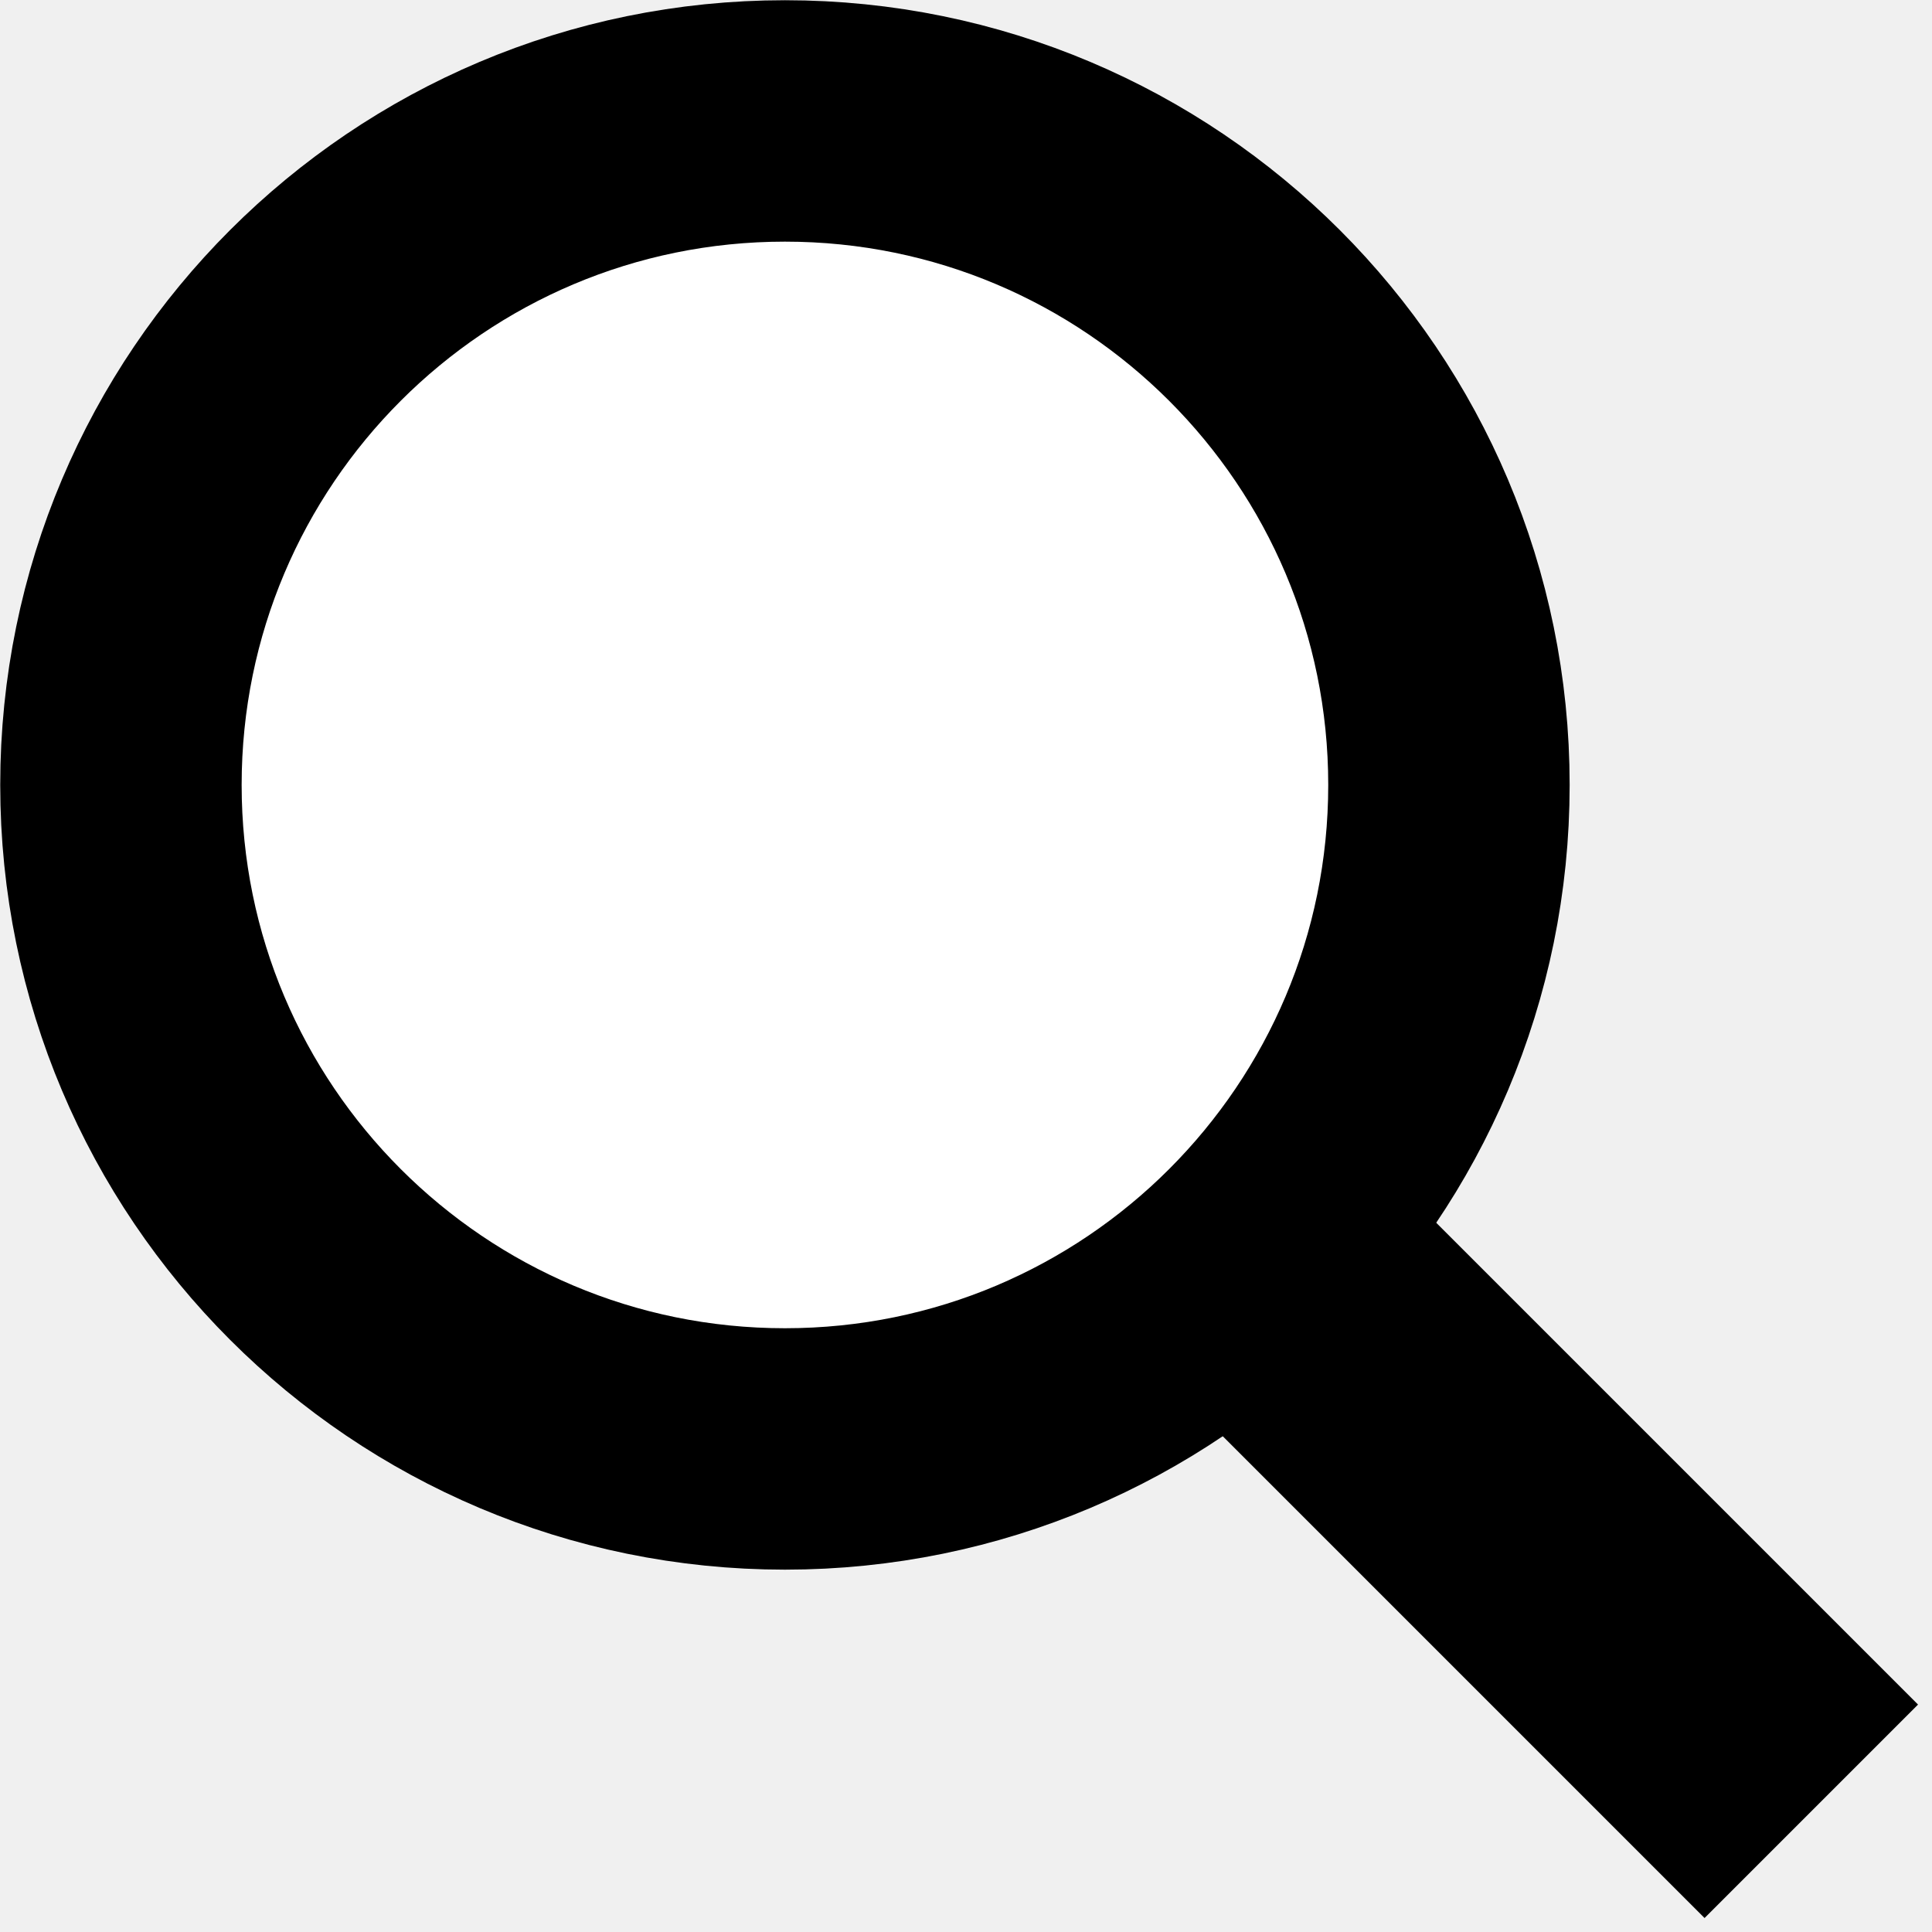
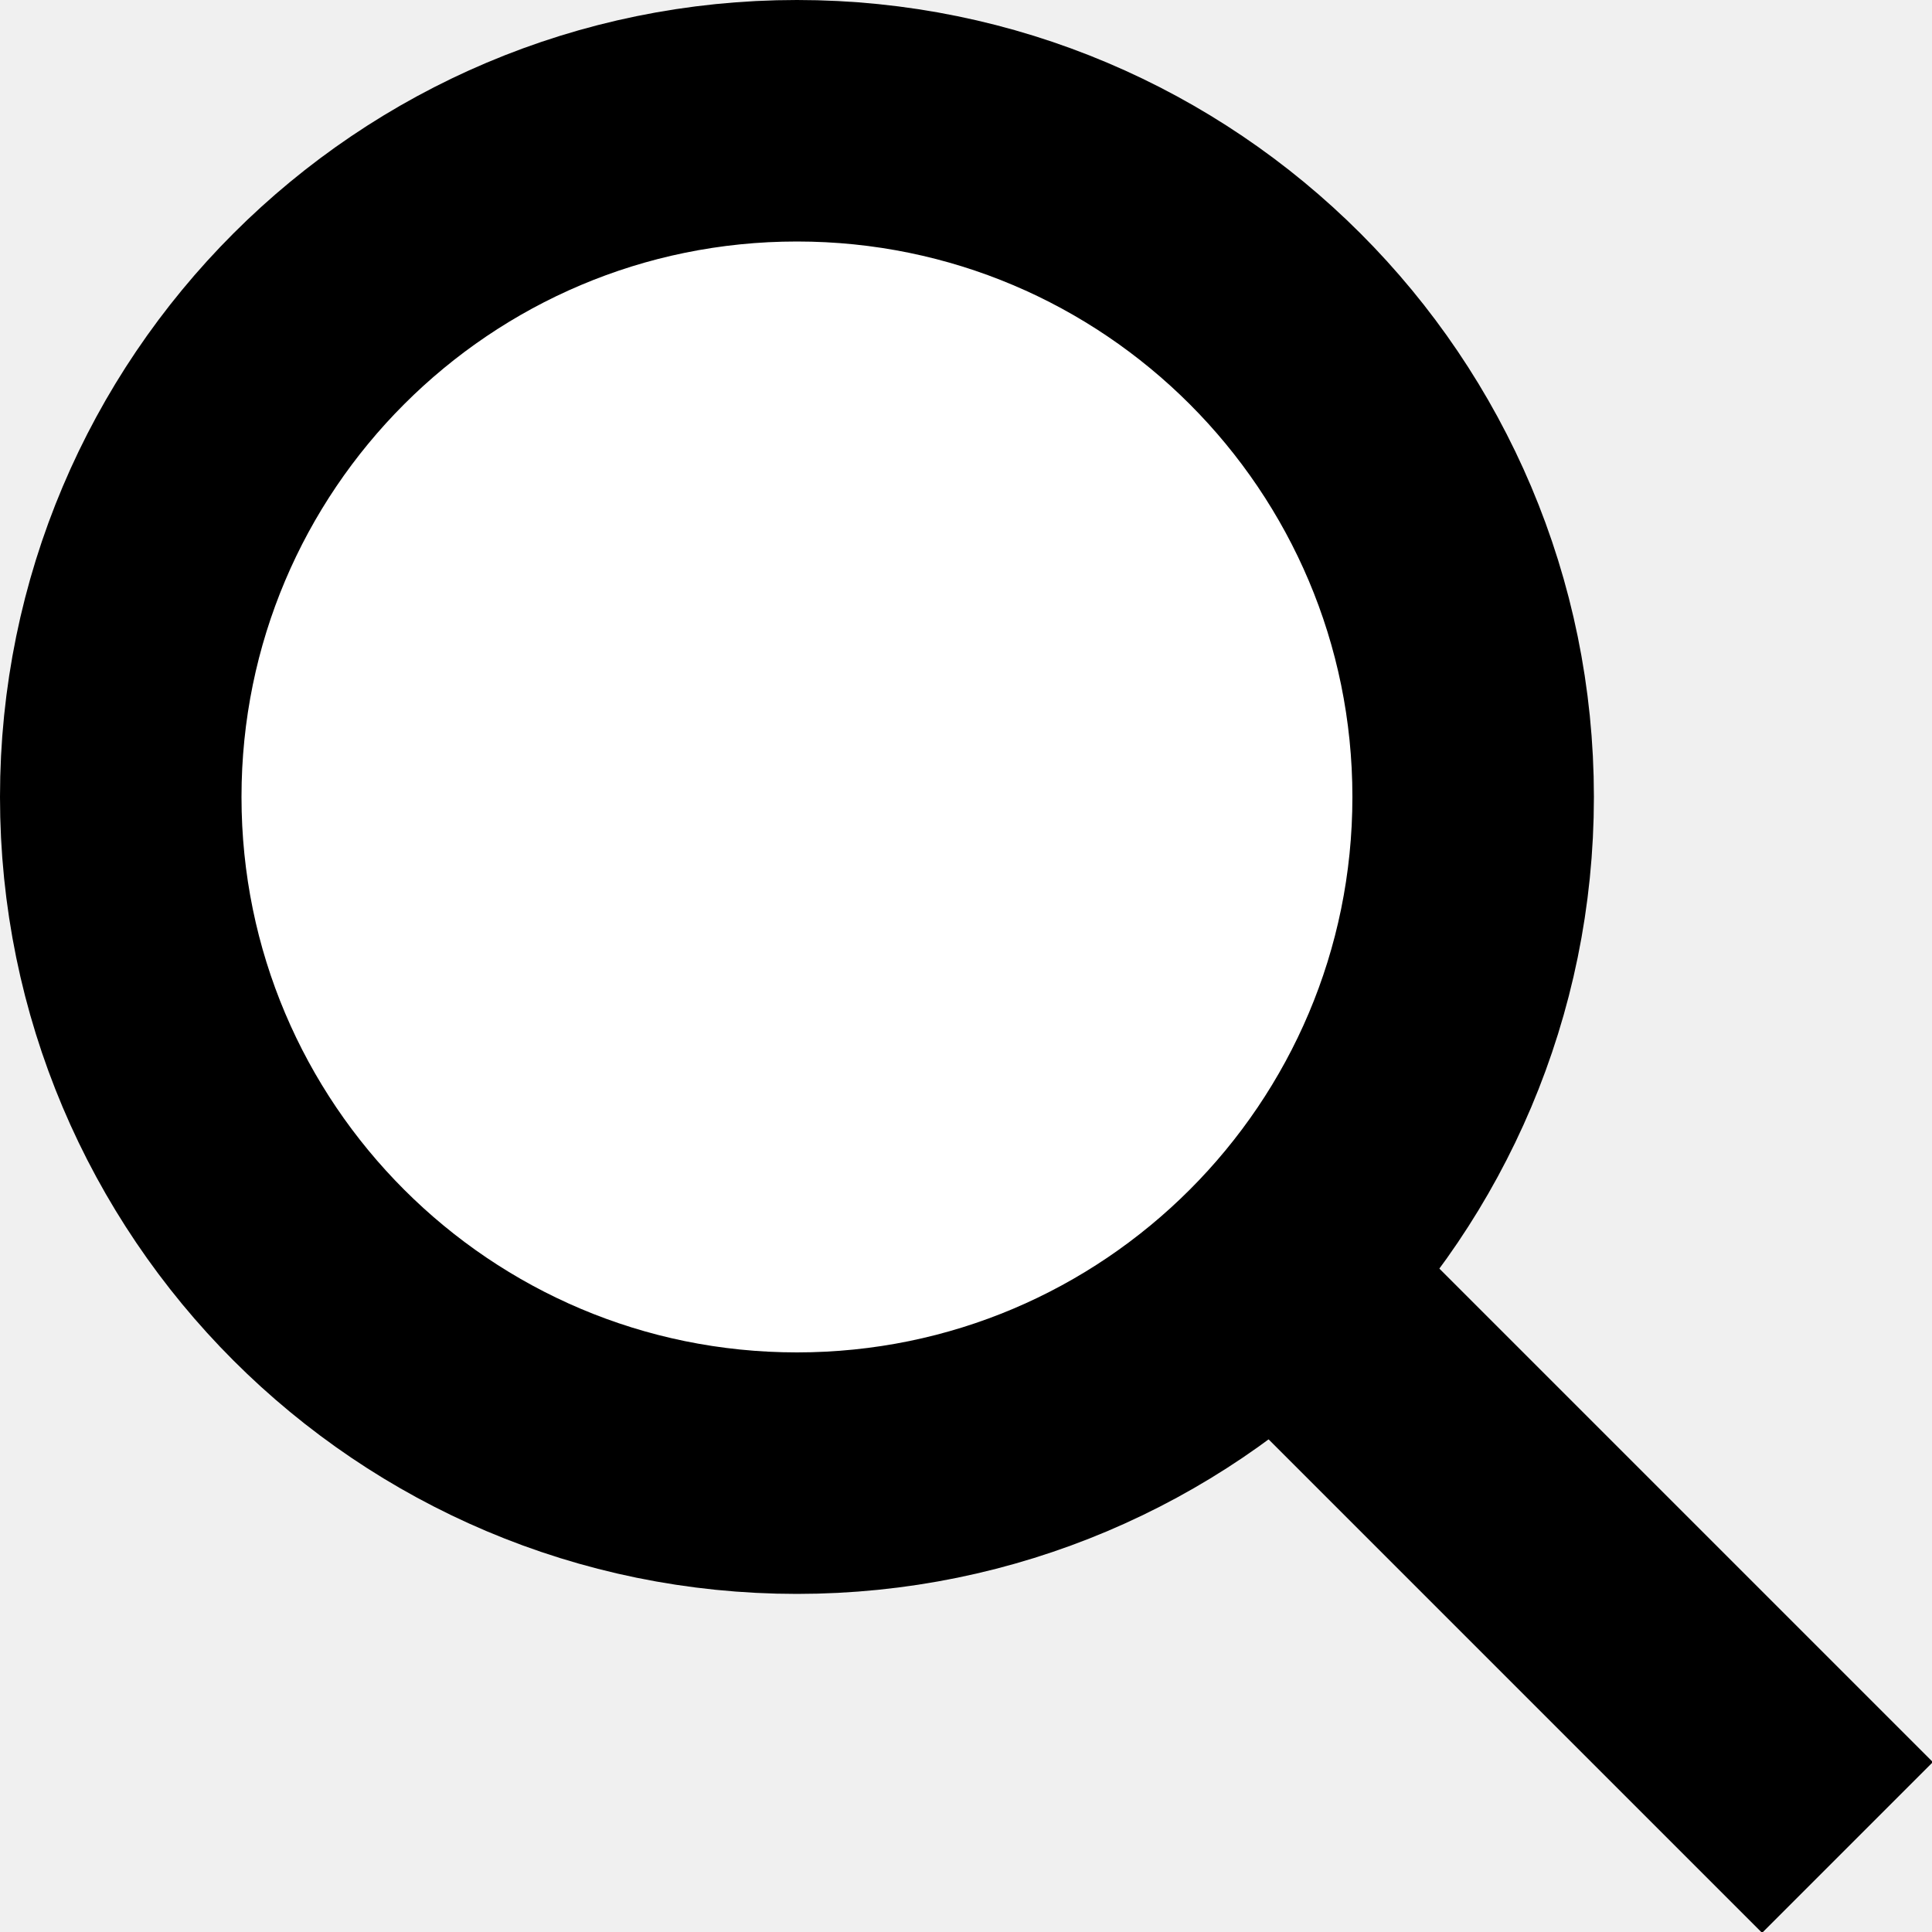
- <svg xmlns="http://www.w3.org/2000/svg" width="32" height="32" viewBox="0 0 8.467 8.467" version="1.1" id="svg1880">
-   <defs id="defs1874">
-     <marker style="overflow:visible" id="Arrow1Lstart" refX="0" refY="0" orient="auto">
-       <path transform="matrix(0.8,0,0,0.8,10,0)" style="fill-rule:evenodd;stroke:#000000;stroke-width:1pt" d="M 0,0 5,-5 -12.5,0 5,5 Z" id="path884" />
-     </marker>
-   </defs>
-   <g id="layer1">
-     <circle style="fill:#ffffff;fill-opacity:1;stroke:#000000;stroke-width:1.058;stroke-linejoin:round;stroke-miterlimit:4;stroke-dasharray:none;stroke-opacity:1;paint-order:markers fill stroke" id="path854" cx="3.44" cy="3.44" r="2.91" />
-     <path style="fill:none;stroke:#000000;stroke-width:1.323;stroke-linecap:butt;stroke-linejoin:miter;stroke-miterlimit:4;stroke-dasharray:none;stroke-opacity:1" d="M 7.938,7.938 5.292,5.292" id="path856" />
+ <svg xmlns="http://www.w3.org/2000/svg" width="32" height="32" version="1.1" viewBox="0 0 32 32">
+   <g stroke="#000000" stroke-width="4">
+     <circle cx="13.2" cy="13.2" r="11.2" fill="#fff" stroke-linejoin="round" style="paint-order:markers fill stroke" />
+     <path d="m30.6 30.6-10.2-10.2" fill="none" />
  </g>
</svg>
